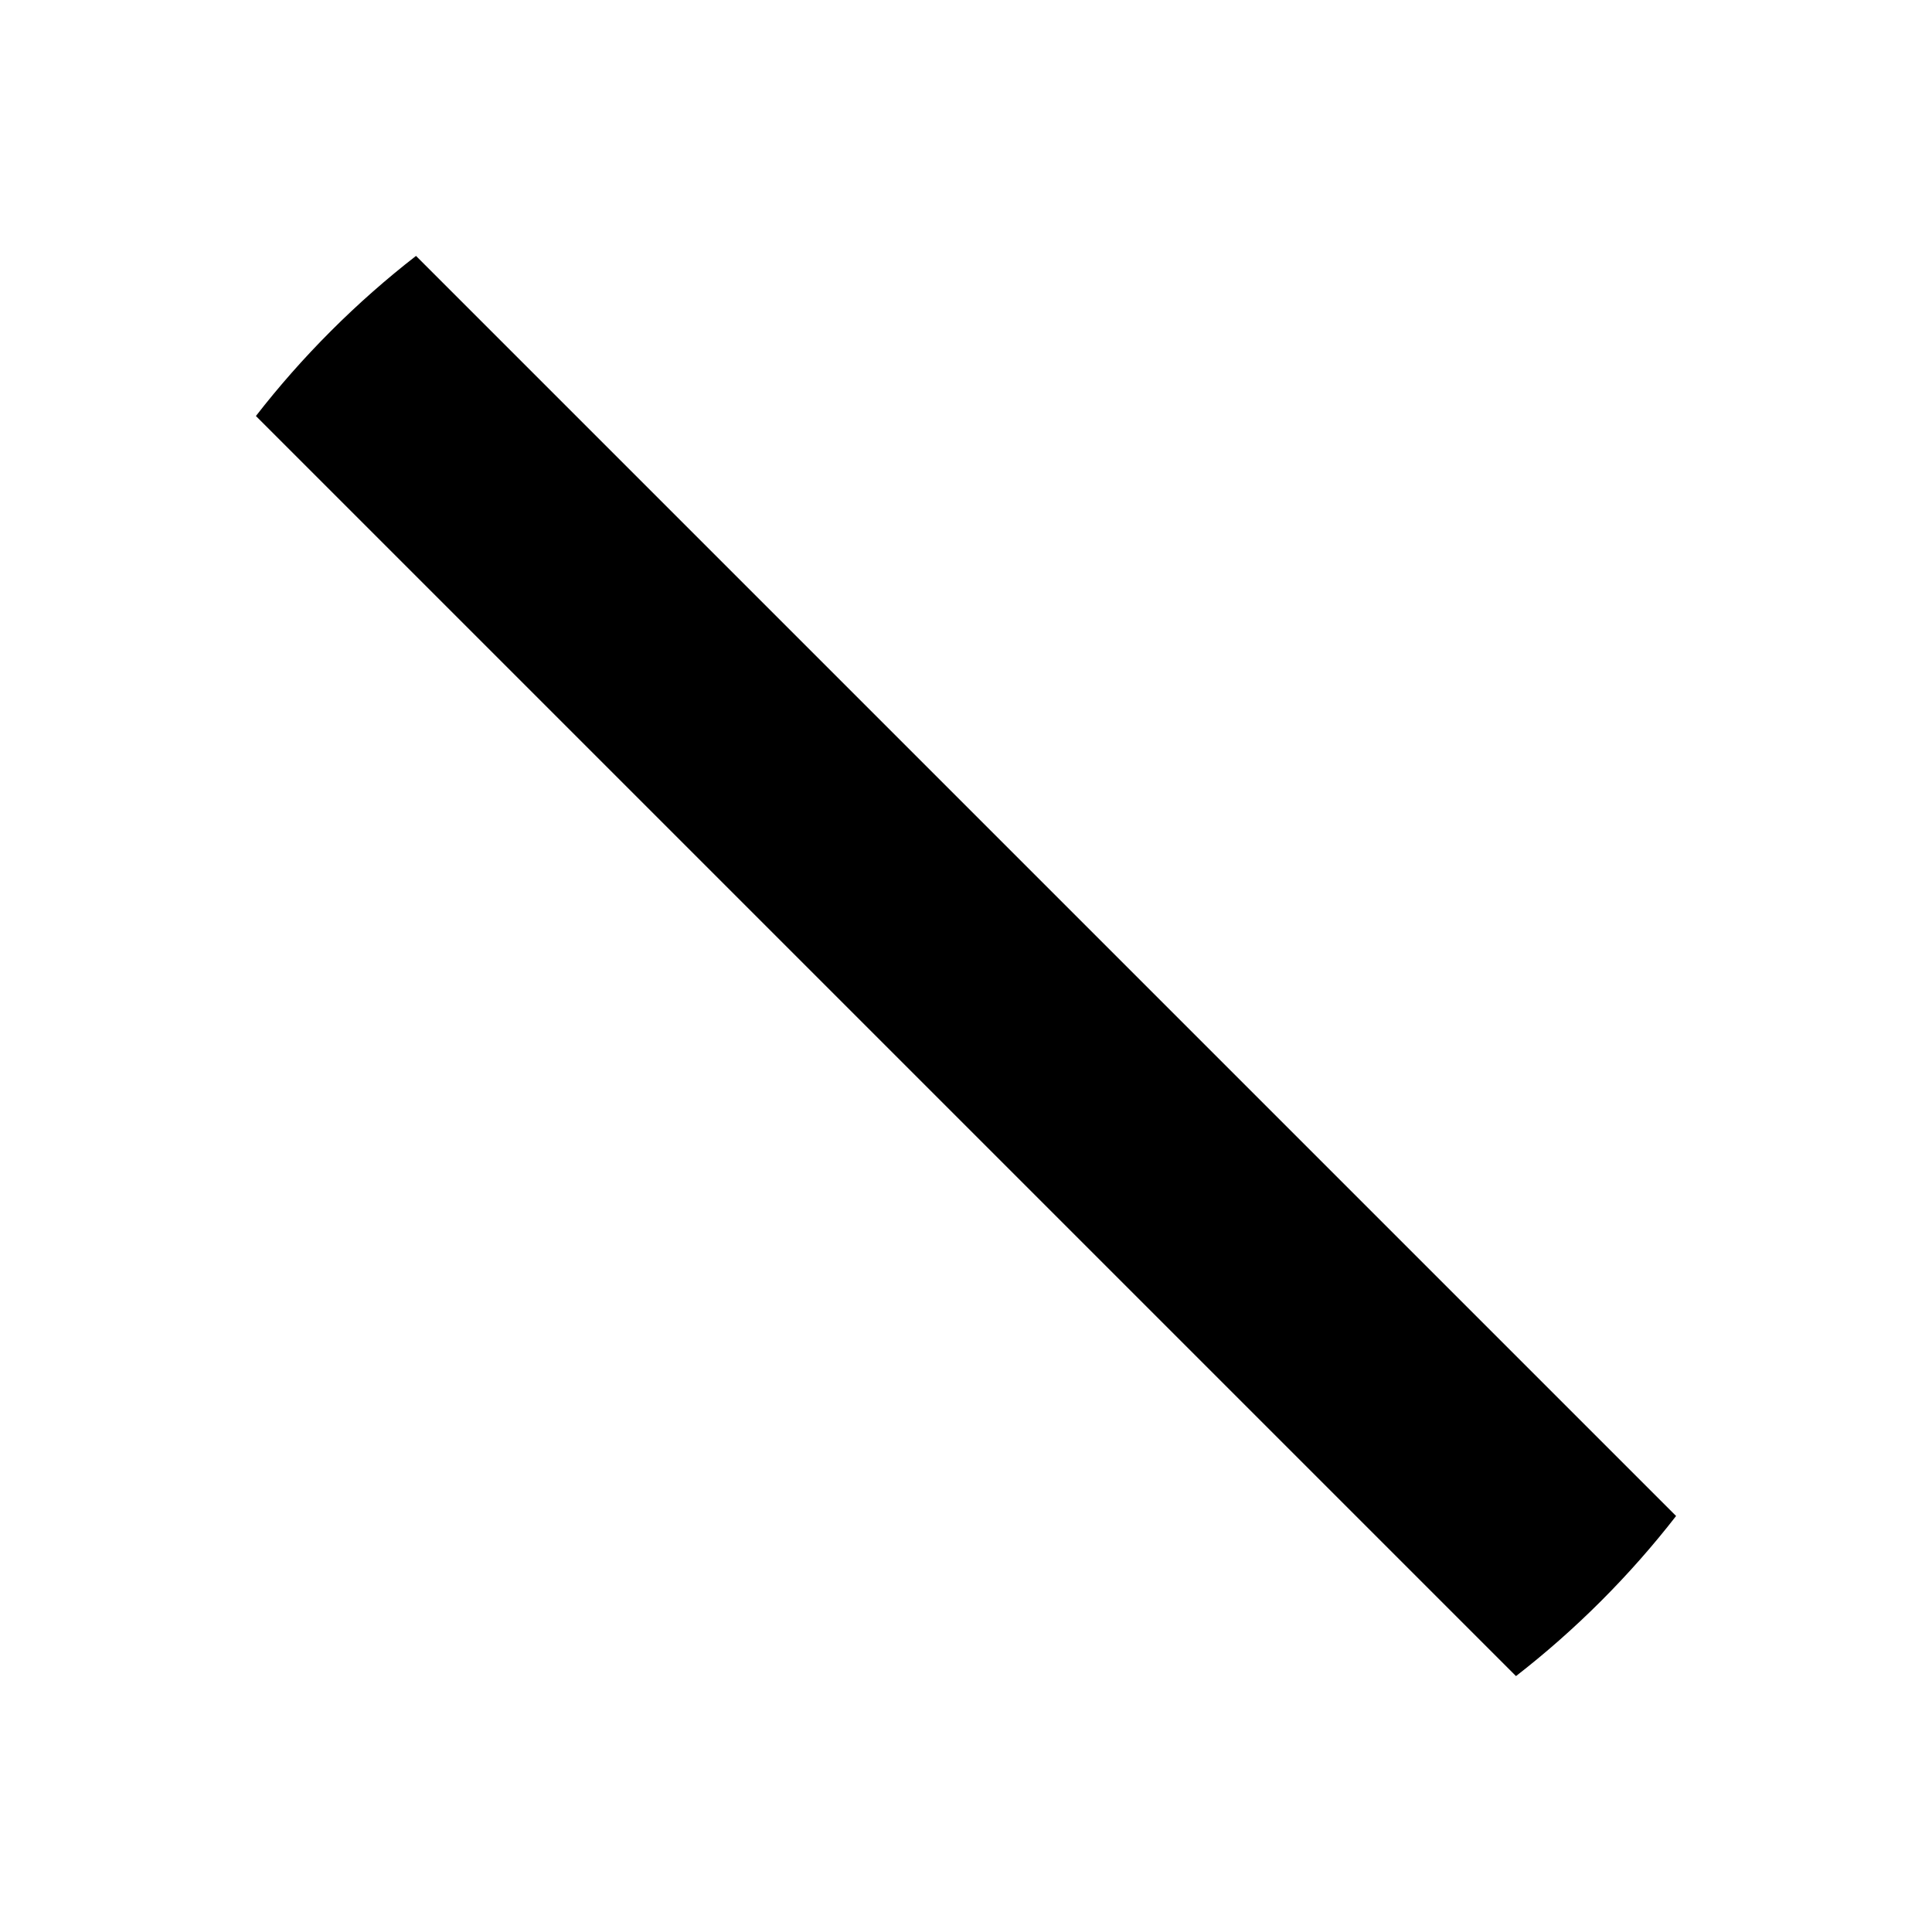
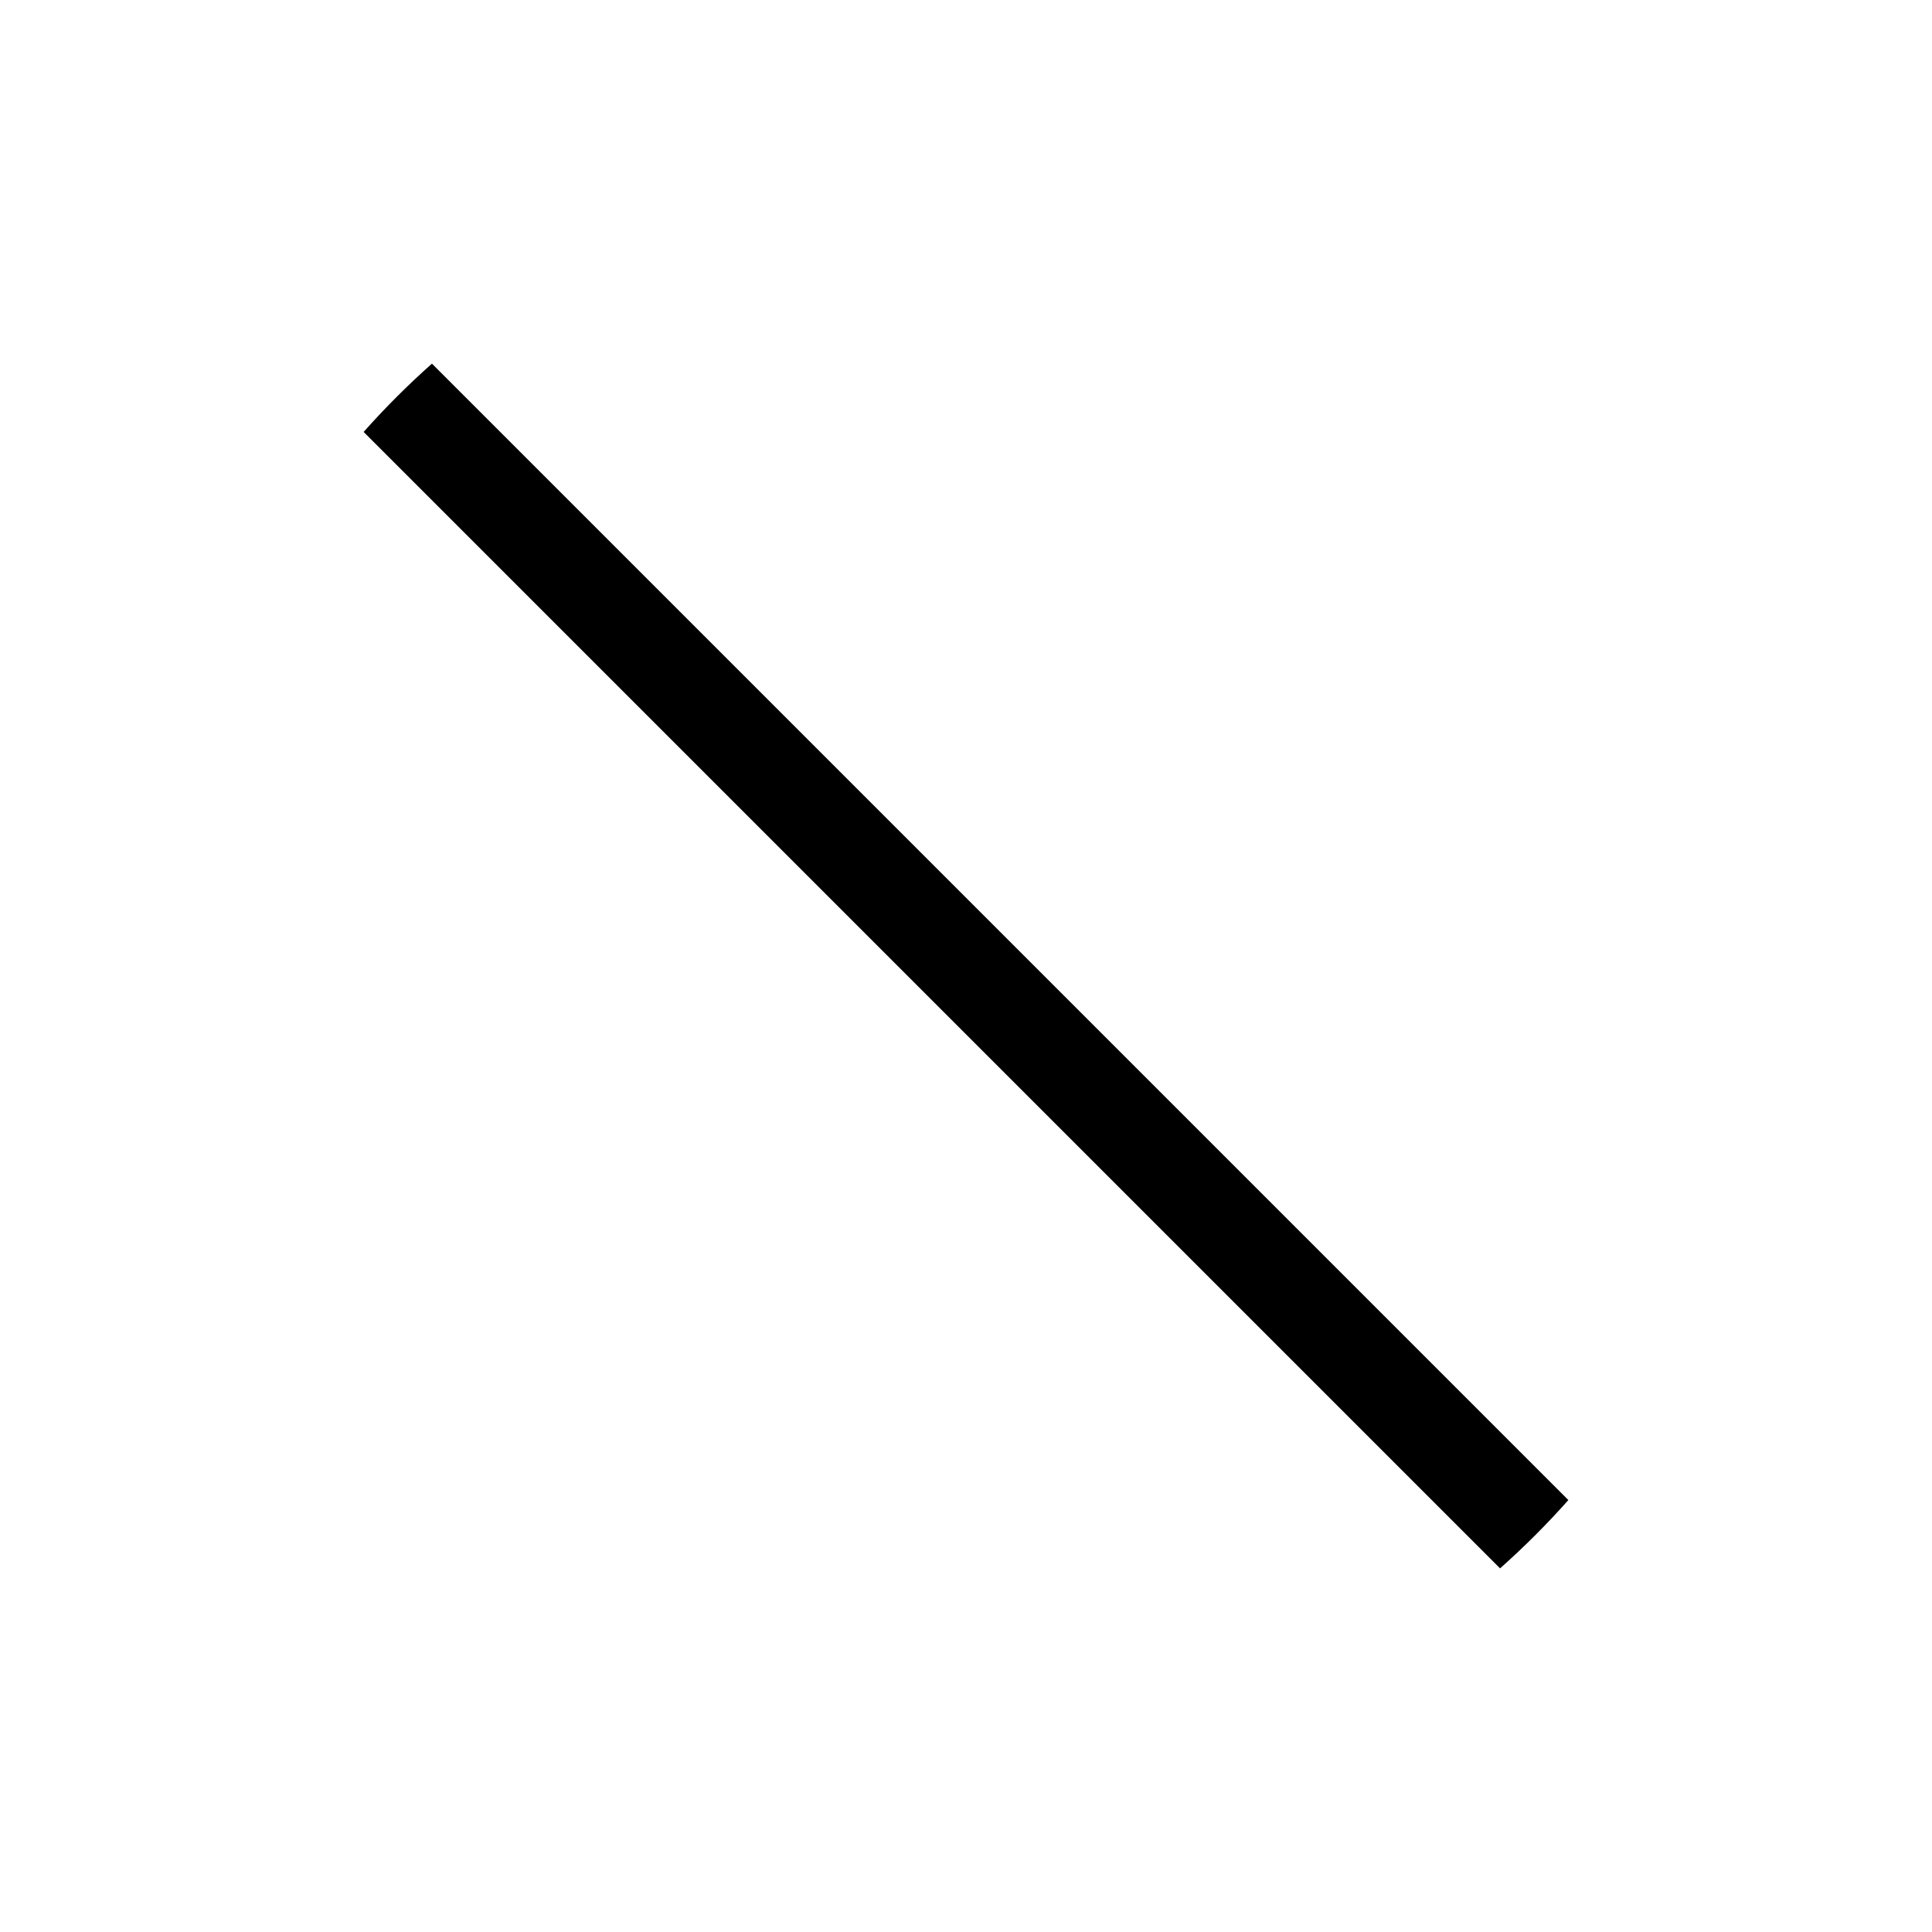
- <svg xmlns="http://www.w3.org/2000/svg" width="512px" height="512px" viewBox="0 0 512 512" version="1.1">
+ <svg xmlns="http://www.w3.org/2000/svg" width="600px" height="600px" viewBox="0 0 600 600" version="1.1">
  <defs />
-   <g id="Page-1" stroke="none" stroke-width="1" fill="none" fill-rule="evenodd">
+   <g id="circles" stroke="none" stroke-width="1" fill="none" fill-rule="evenodd">
    <g id="circle-line-l" fill="#000000">
-       <g id="cross" transform="translate(255.2929, 256) rotate(45) translate(-255.2929, -256) translate(16.79289, 225.5)">
-         <path d="M269,266.127 C259.174,267.363 249.161,268 239,268 C228.839,268 218.826,267.363 209,266.127 L209,-206.127 C218.826,-207.363 228.839,-208 239,-208 C249.161,-208 259.174,-207.363 269,-206.127 L269,266.127 L269,266.127 Z" id="line" transform="translate(239, 30) rotate(-90) translate(-239, -30) " />
-       </g>
+       <path d="M315,549.557 C310.038,549.851 305.036,550 300,550 C294.964,550 289.962,549.851 285,549.557 L285,50.443 C289.962,50.149 294.964,50 300,50 C305.036,50 310.038,50.149 315,50.443 L315,549.557 L315,549.557 Z" id="bar" transform="translate(300, 300) rotate(-45) translate(-300, -300) " />
    </g>
  </g>
</svg>
